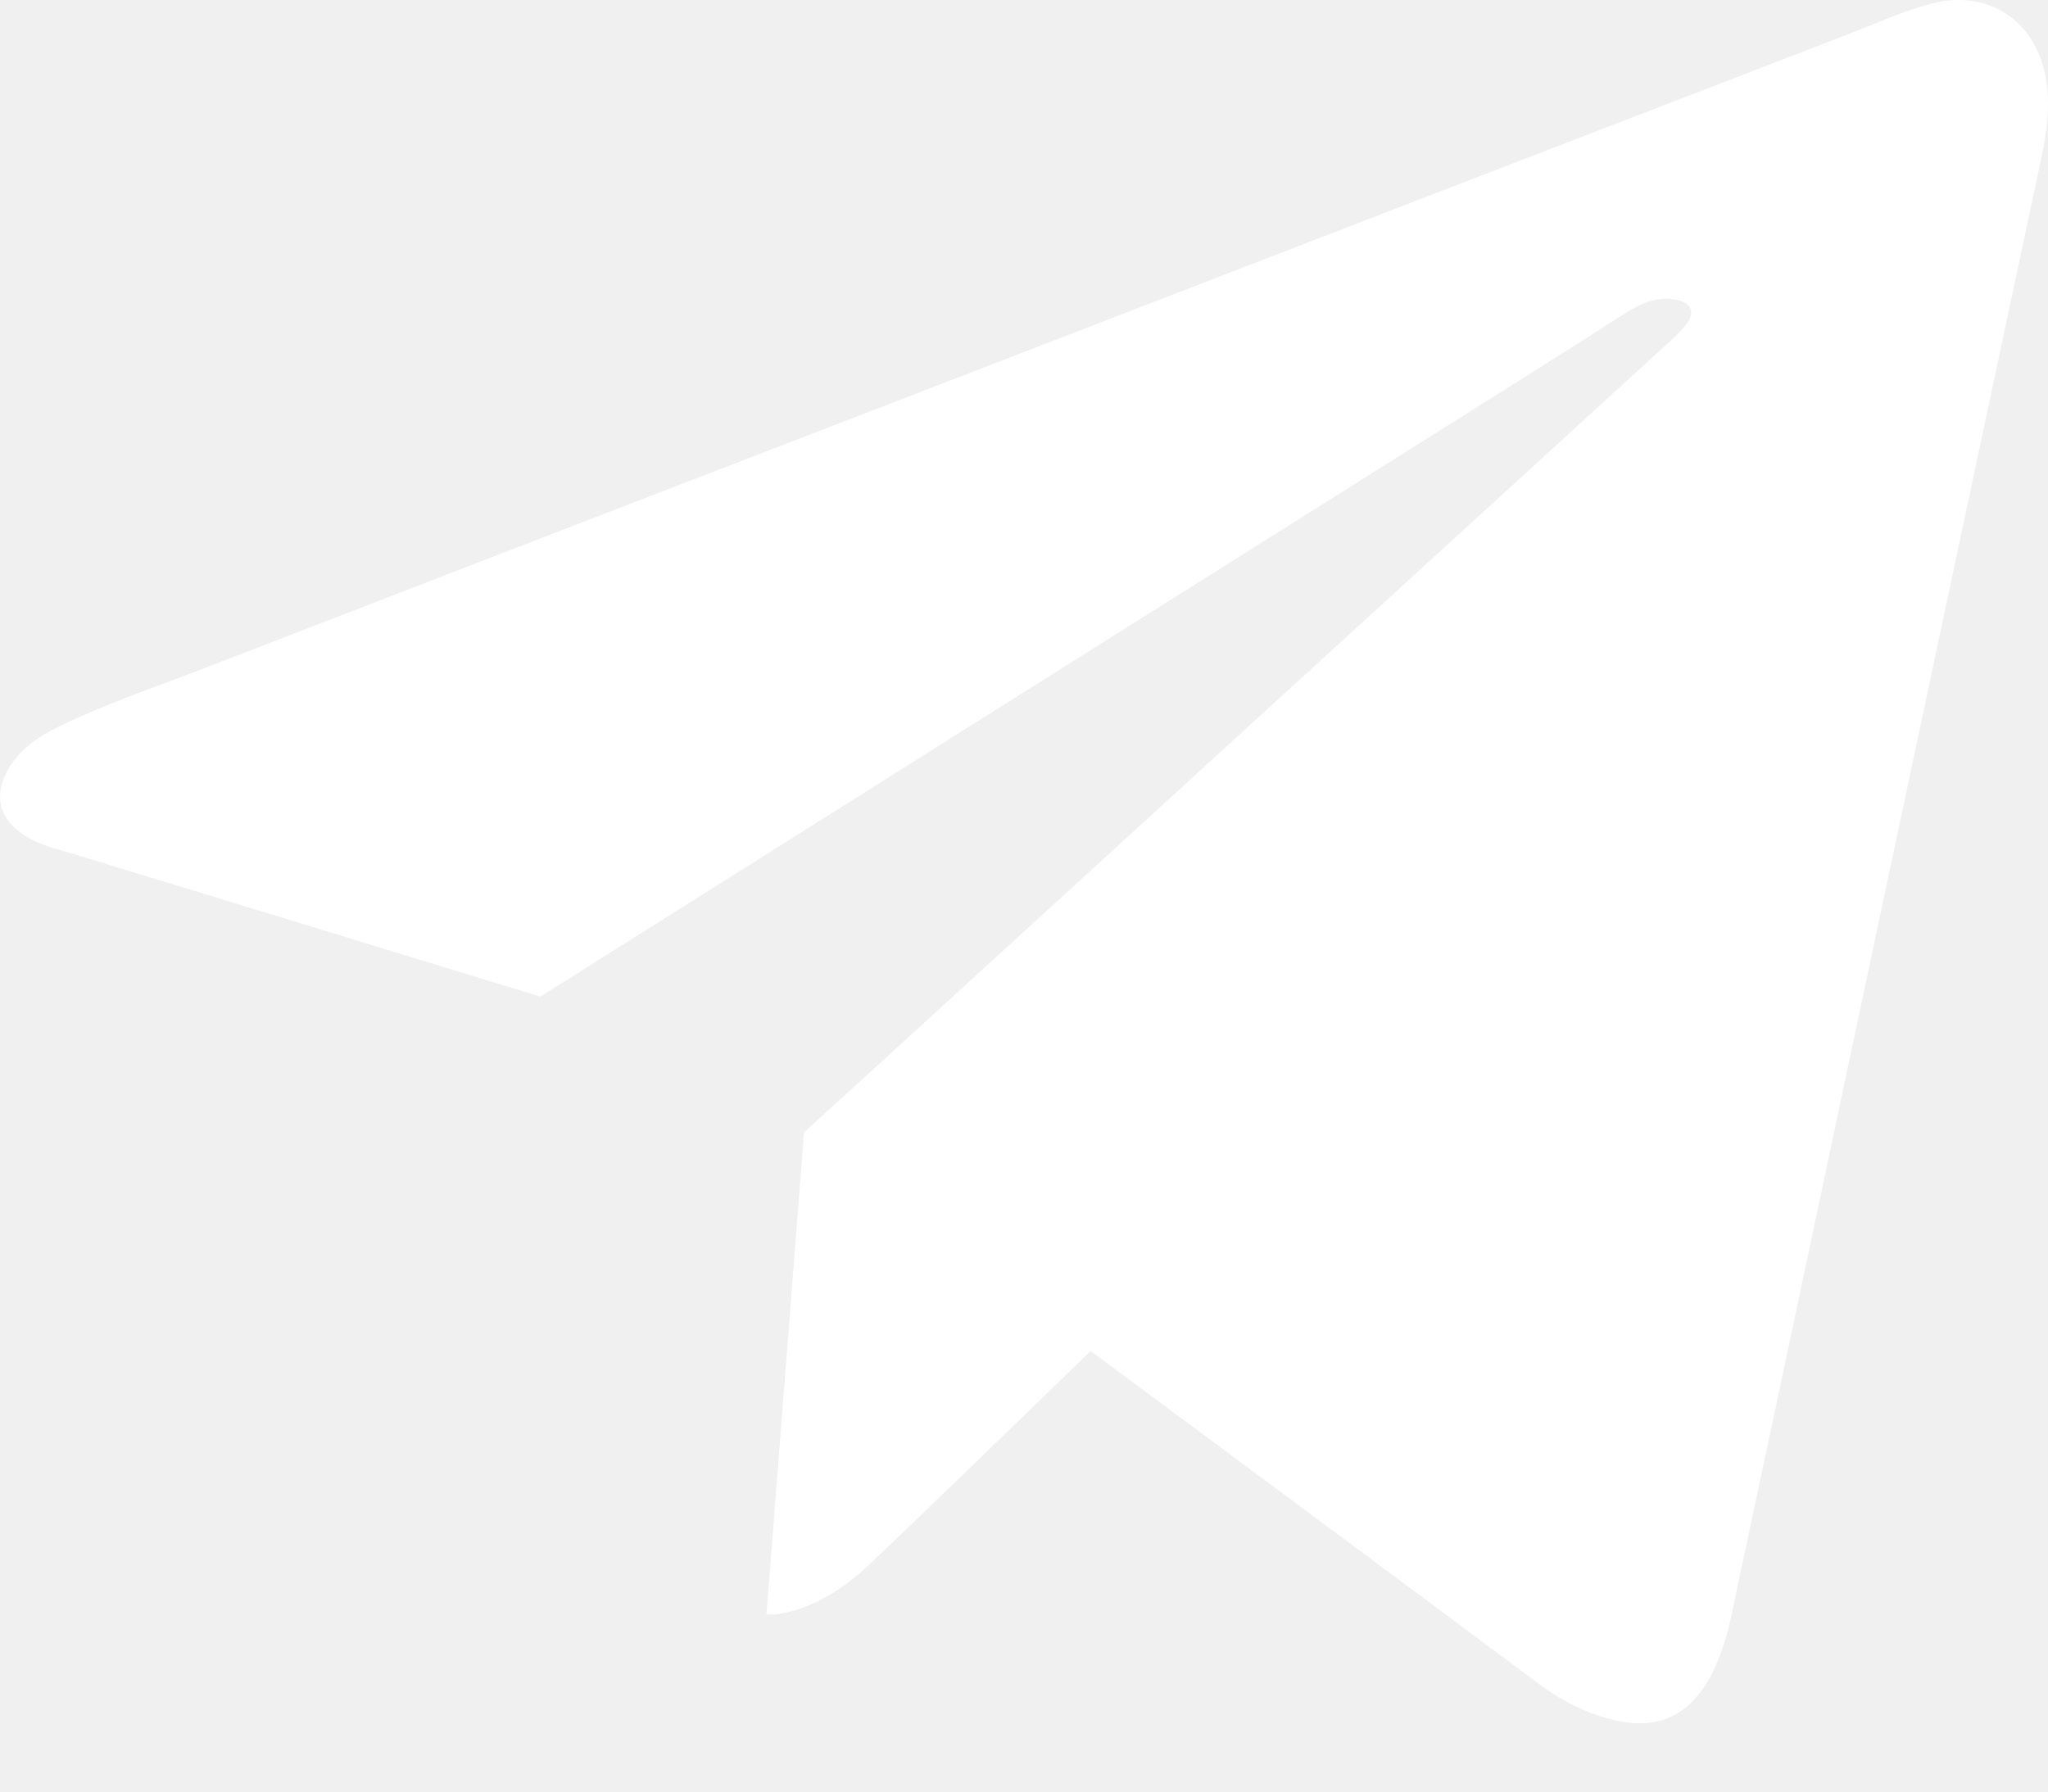
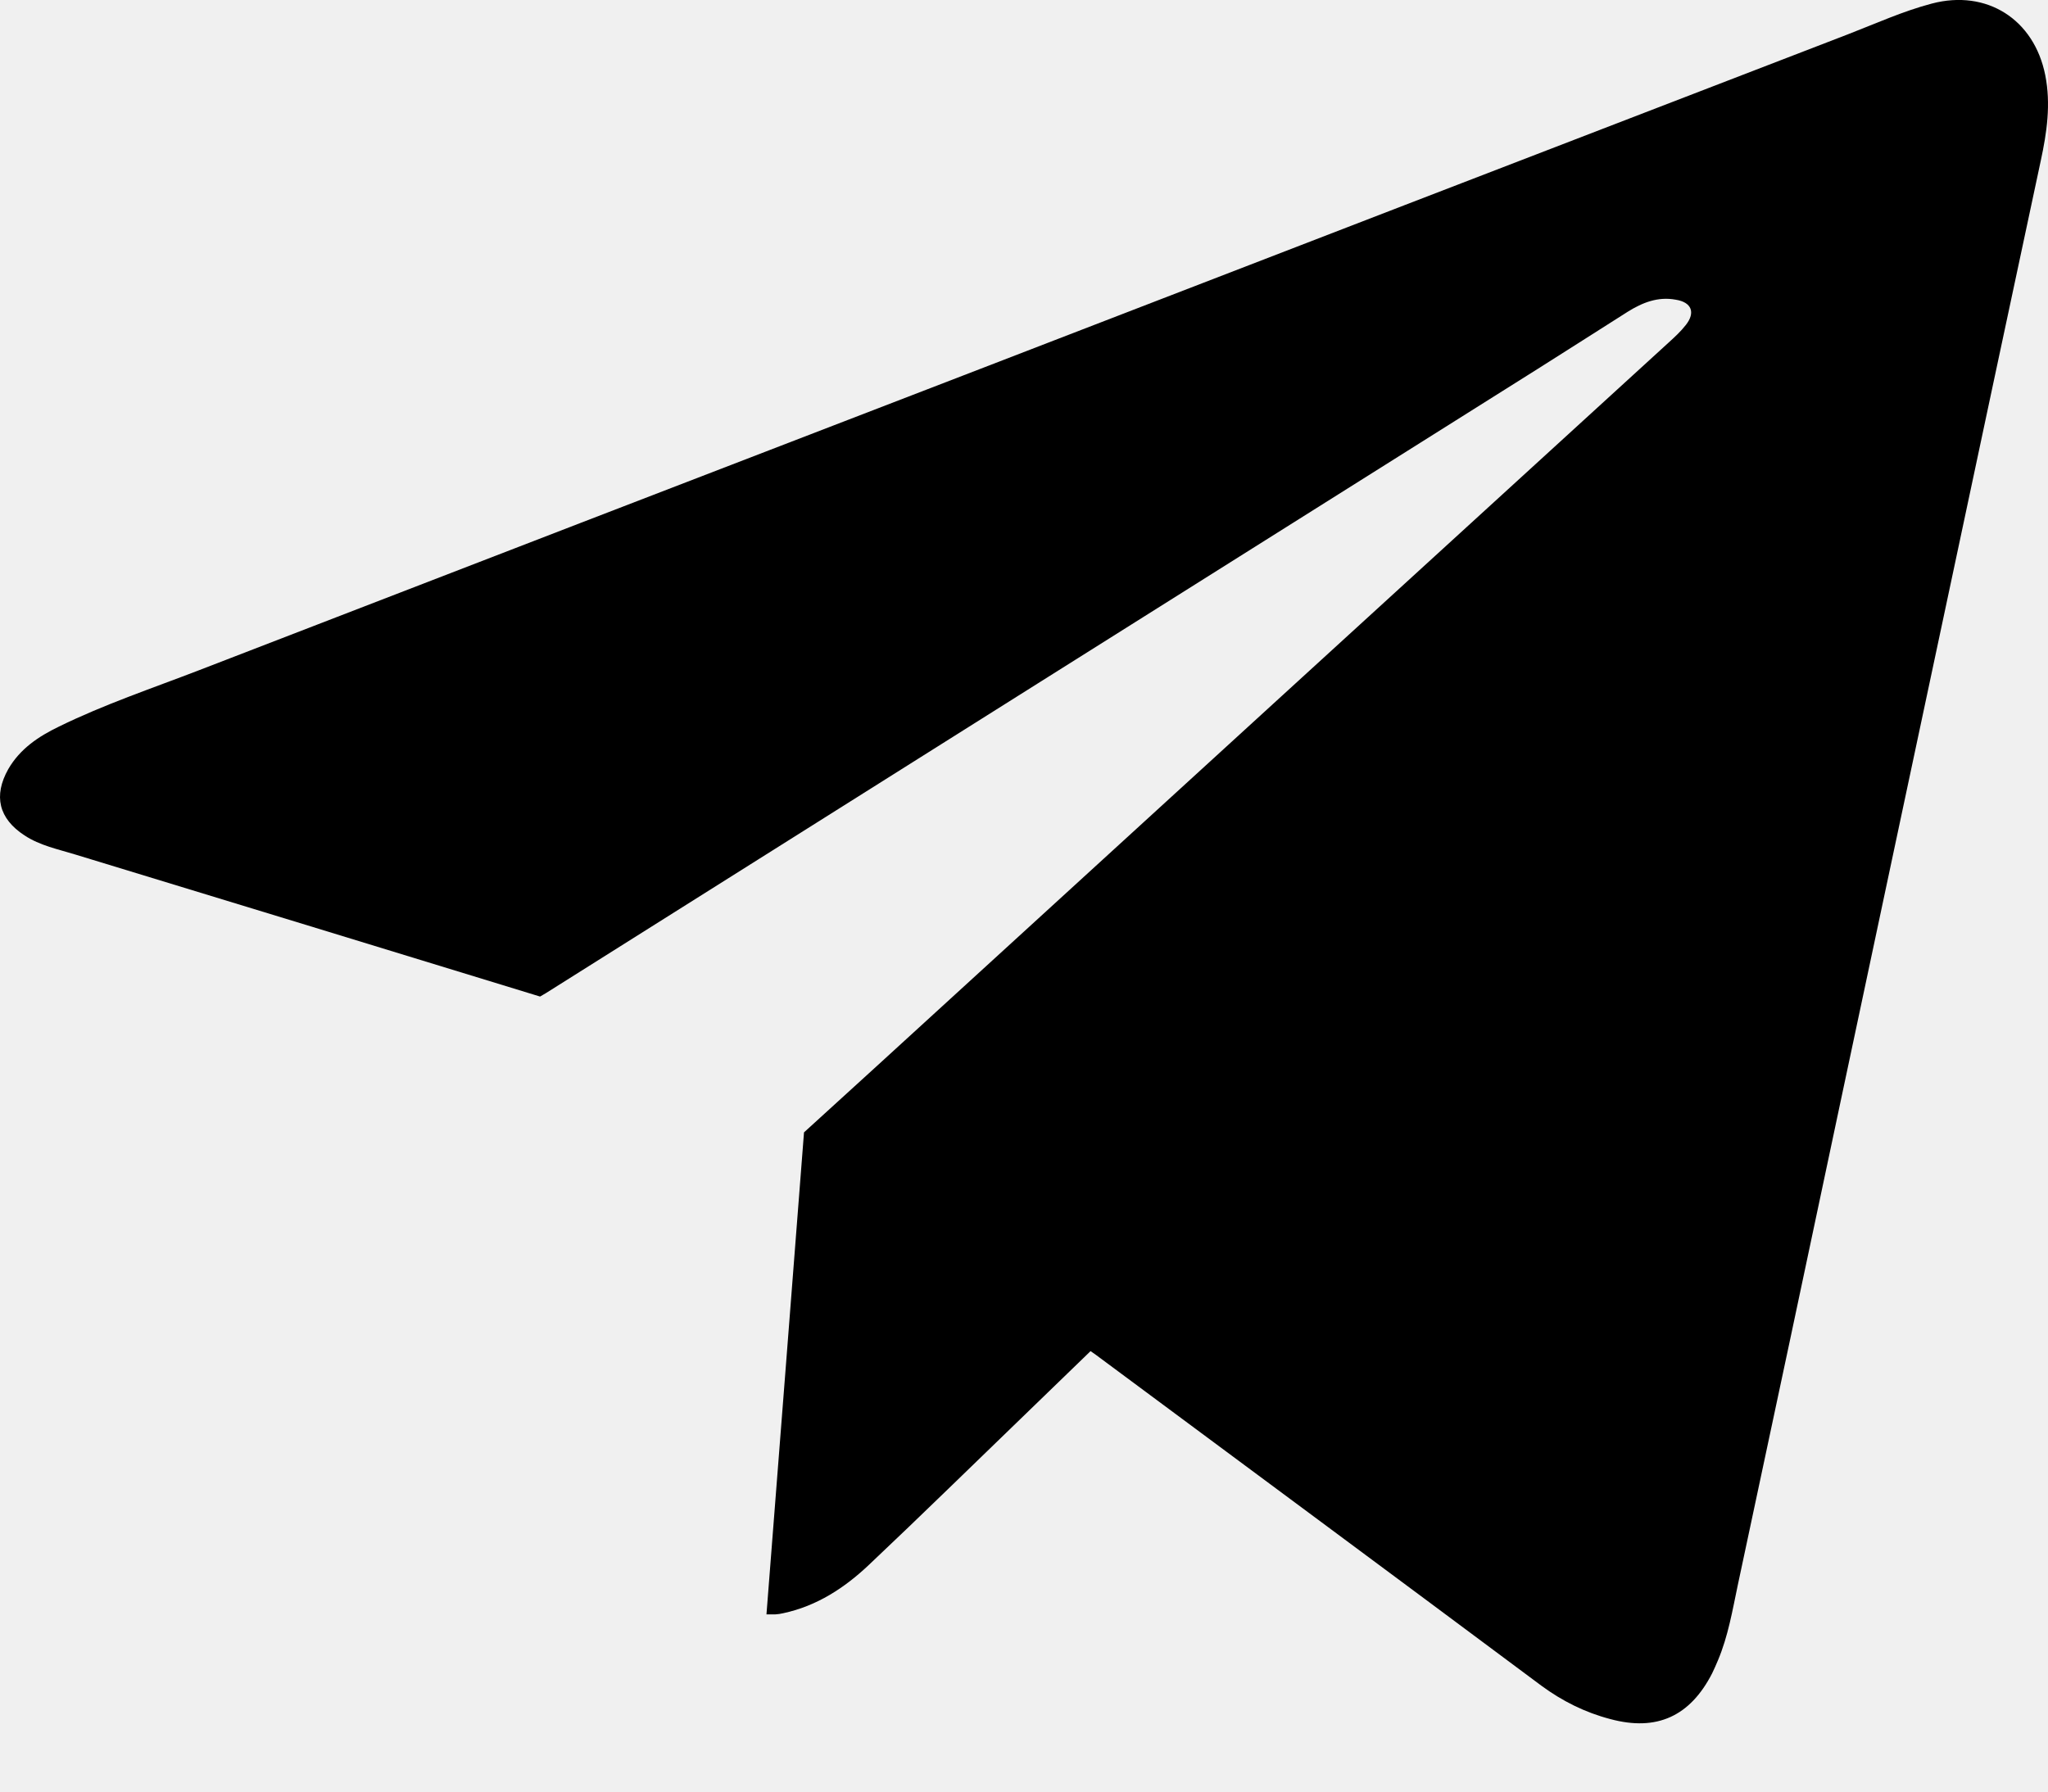
<svg xmlns="http://www.w3.org/2000/svg" height="21" width="24">
-   <g fill="none" fill-rule="evenodd">
-     <path d="M-4-6h32v32H-4z" />
-     <path d="M12.78 15.837l.06.042c1.74 1.292 3.484 2.583 5.222 3.879.247.182.514.315.809.392.545.147.935-.033 1.193-.536.025-.051.046-.1.068-.152.12-.284.17-.586.233-.884.404-1.889.805-3.78 1.205-5.67s.804-3.78 1.205-5.67c.38-1.785.759-3.569 1.14-5.353.072-.333.12-.665.053-1.003-.13-.656-.686-1.01-1.33-.84-.338.089-.656.234-.982.36-3.46 1.332-6.919 2.667-10.376 4.002-2.984 1.15-5.969 2.3-8.95 3.453-.55.212-1.11.4-1.64.66-.24.116-.455.26-.593.498-.176.313-.112.58.19.777.182.12.394.162.598.225a3442.46 3442.46 0 0 1 5.444 1.664c.032-.02.048-.027.065-.038 3.875-2.442 7.75-4.88 11.626-7.319.352-.222.703-.447 1.055-.67.173-.108.355-.18.563-.141.184.029.234.149.118.296-.06.077-.134.145-.208.212-3.09 2.824-6.18 5.646-9.27 8.472l-.856.78c-.147 1.89-.292 3.766-.44 5.65h.103a.548.548 0 0 0 .094-.014c.394-.084.72-.298 1.004-.567.622-.587 1.231-1.185 1.846-1.778z" fill="#fff" />
-   </g>
+   <path d="m12.78 15.837.06.042c1.74 1.292 3.484 2.583 5.222 3.879.247.182.514.315.809.392.545.147.935-.033 1.193-.536.025-.051.046-.1.068-.152.12-.284.17-.586.233-.884.404-1.889.805-3.78 1.205-5.67s.804-3.78 1.205-5.67a4573 4573 0 0 1 1.14-5.353c.072-.333.12-.665.053-1.003-.13-.656-.686-1.01-1.33-.84-.338.089-.656.234-.982.36-3.46 1.332-6.919 2.667-10.376 4.002-2.984 1.15-5.969 2.3-8.95 3.453-.55.212-1.11.4-1.64.66-.24.116-.455.26-.593.498-.176.313-.112.58.19.777.182.12.394.162.598.225a3442.461 3442.461 0 0 1 5.444 1.664c.032-.02.048-.027.065-.038 3.875-2.442 7.75-4.88 11.626-7.319.352-.222.703-.447 1.055-.67.173-.108.355-.18.563-.141.184.029.234.149.118.296-.06.077-.134.145-.208.212-3.09 2.824-6.18 5.646-9.27 8.472l-.856.78c-.147 1.89-.292 3.766-.44 5.65h.103a.548.548 0 0 0 .094-.014c.394-.084.72-.298 1.004-.567.622-.587 1.231-1.185 1.846-1.778z" fill="currentColor" fill-rule="evenodd" />
</svg>
